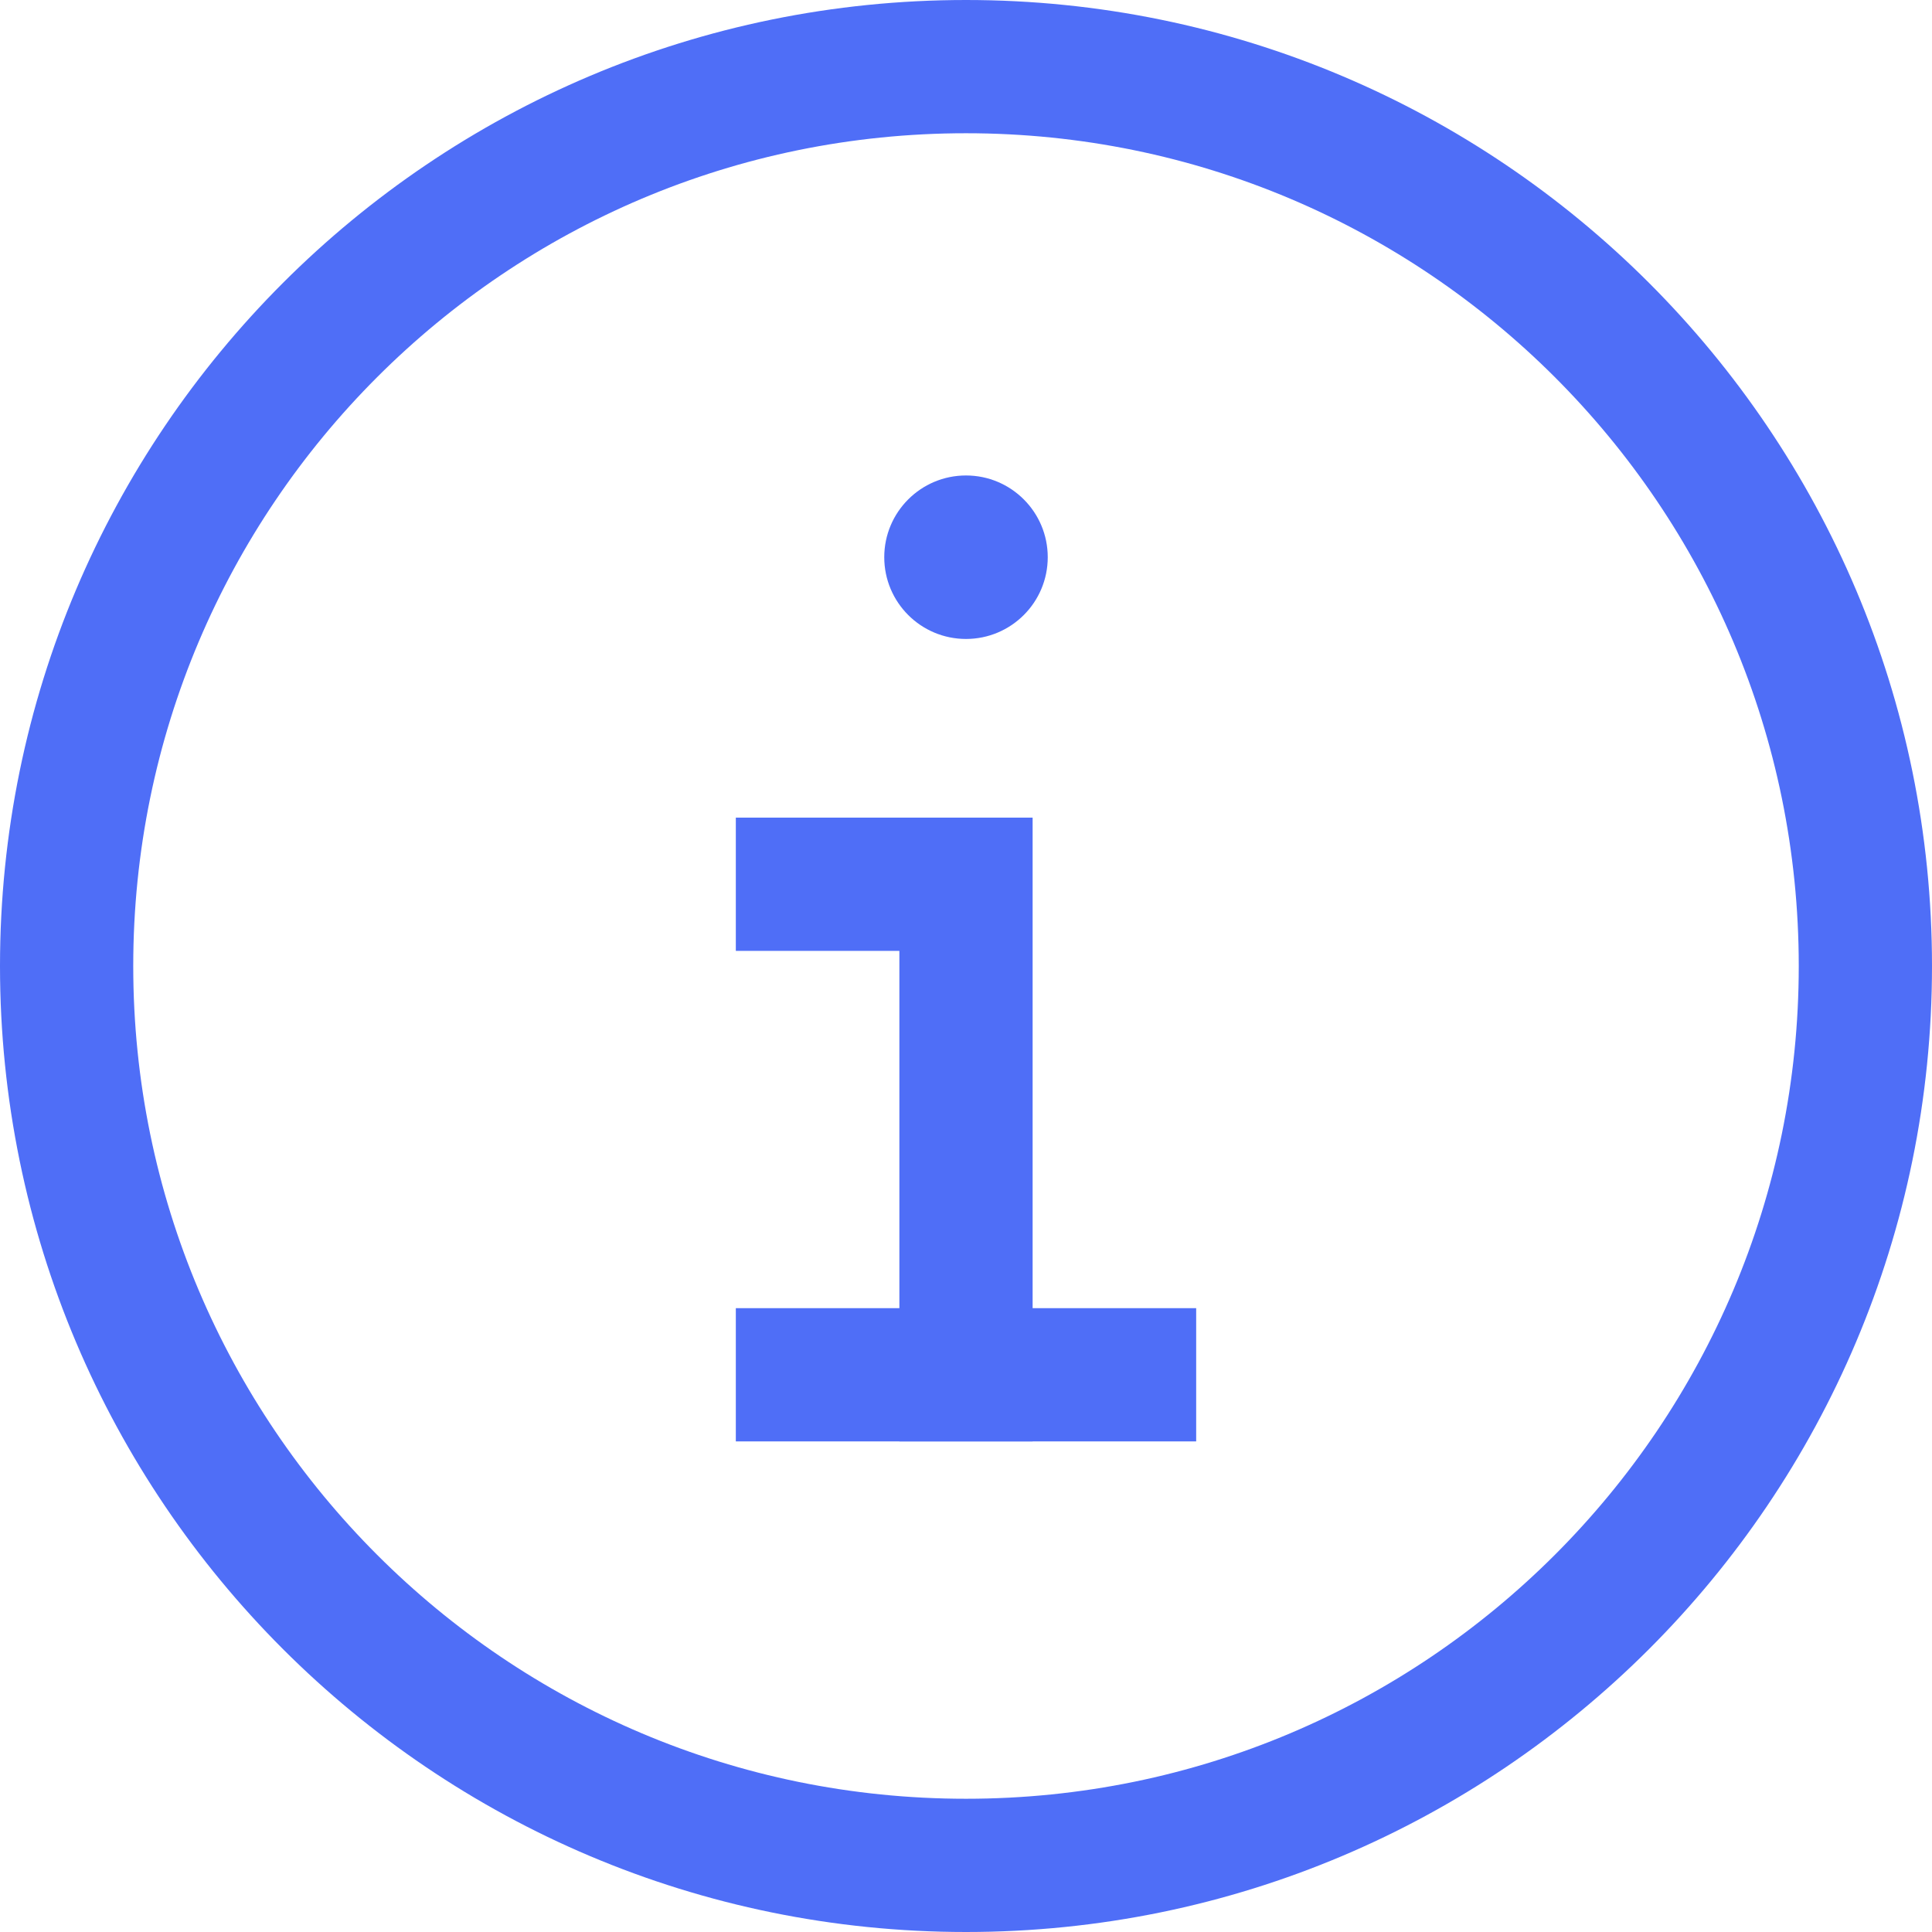
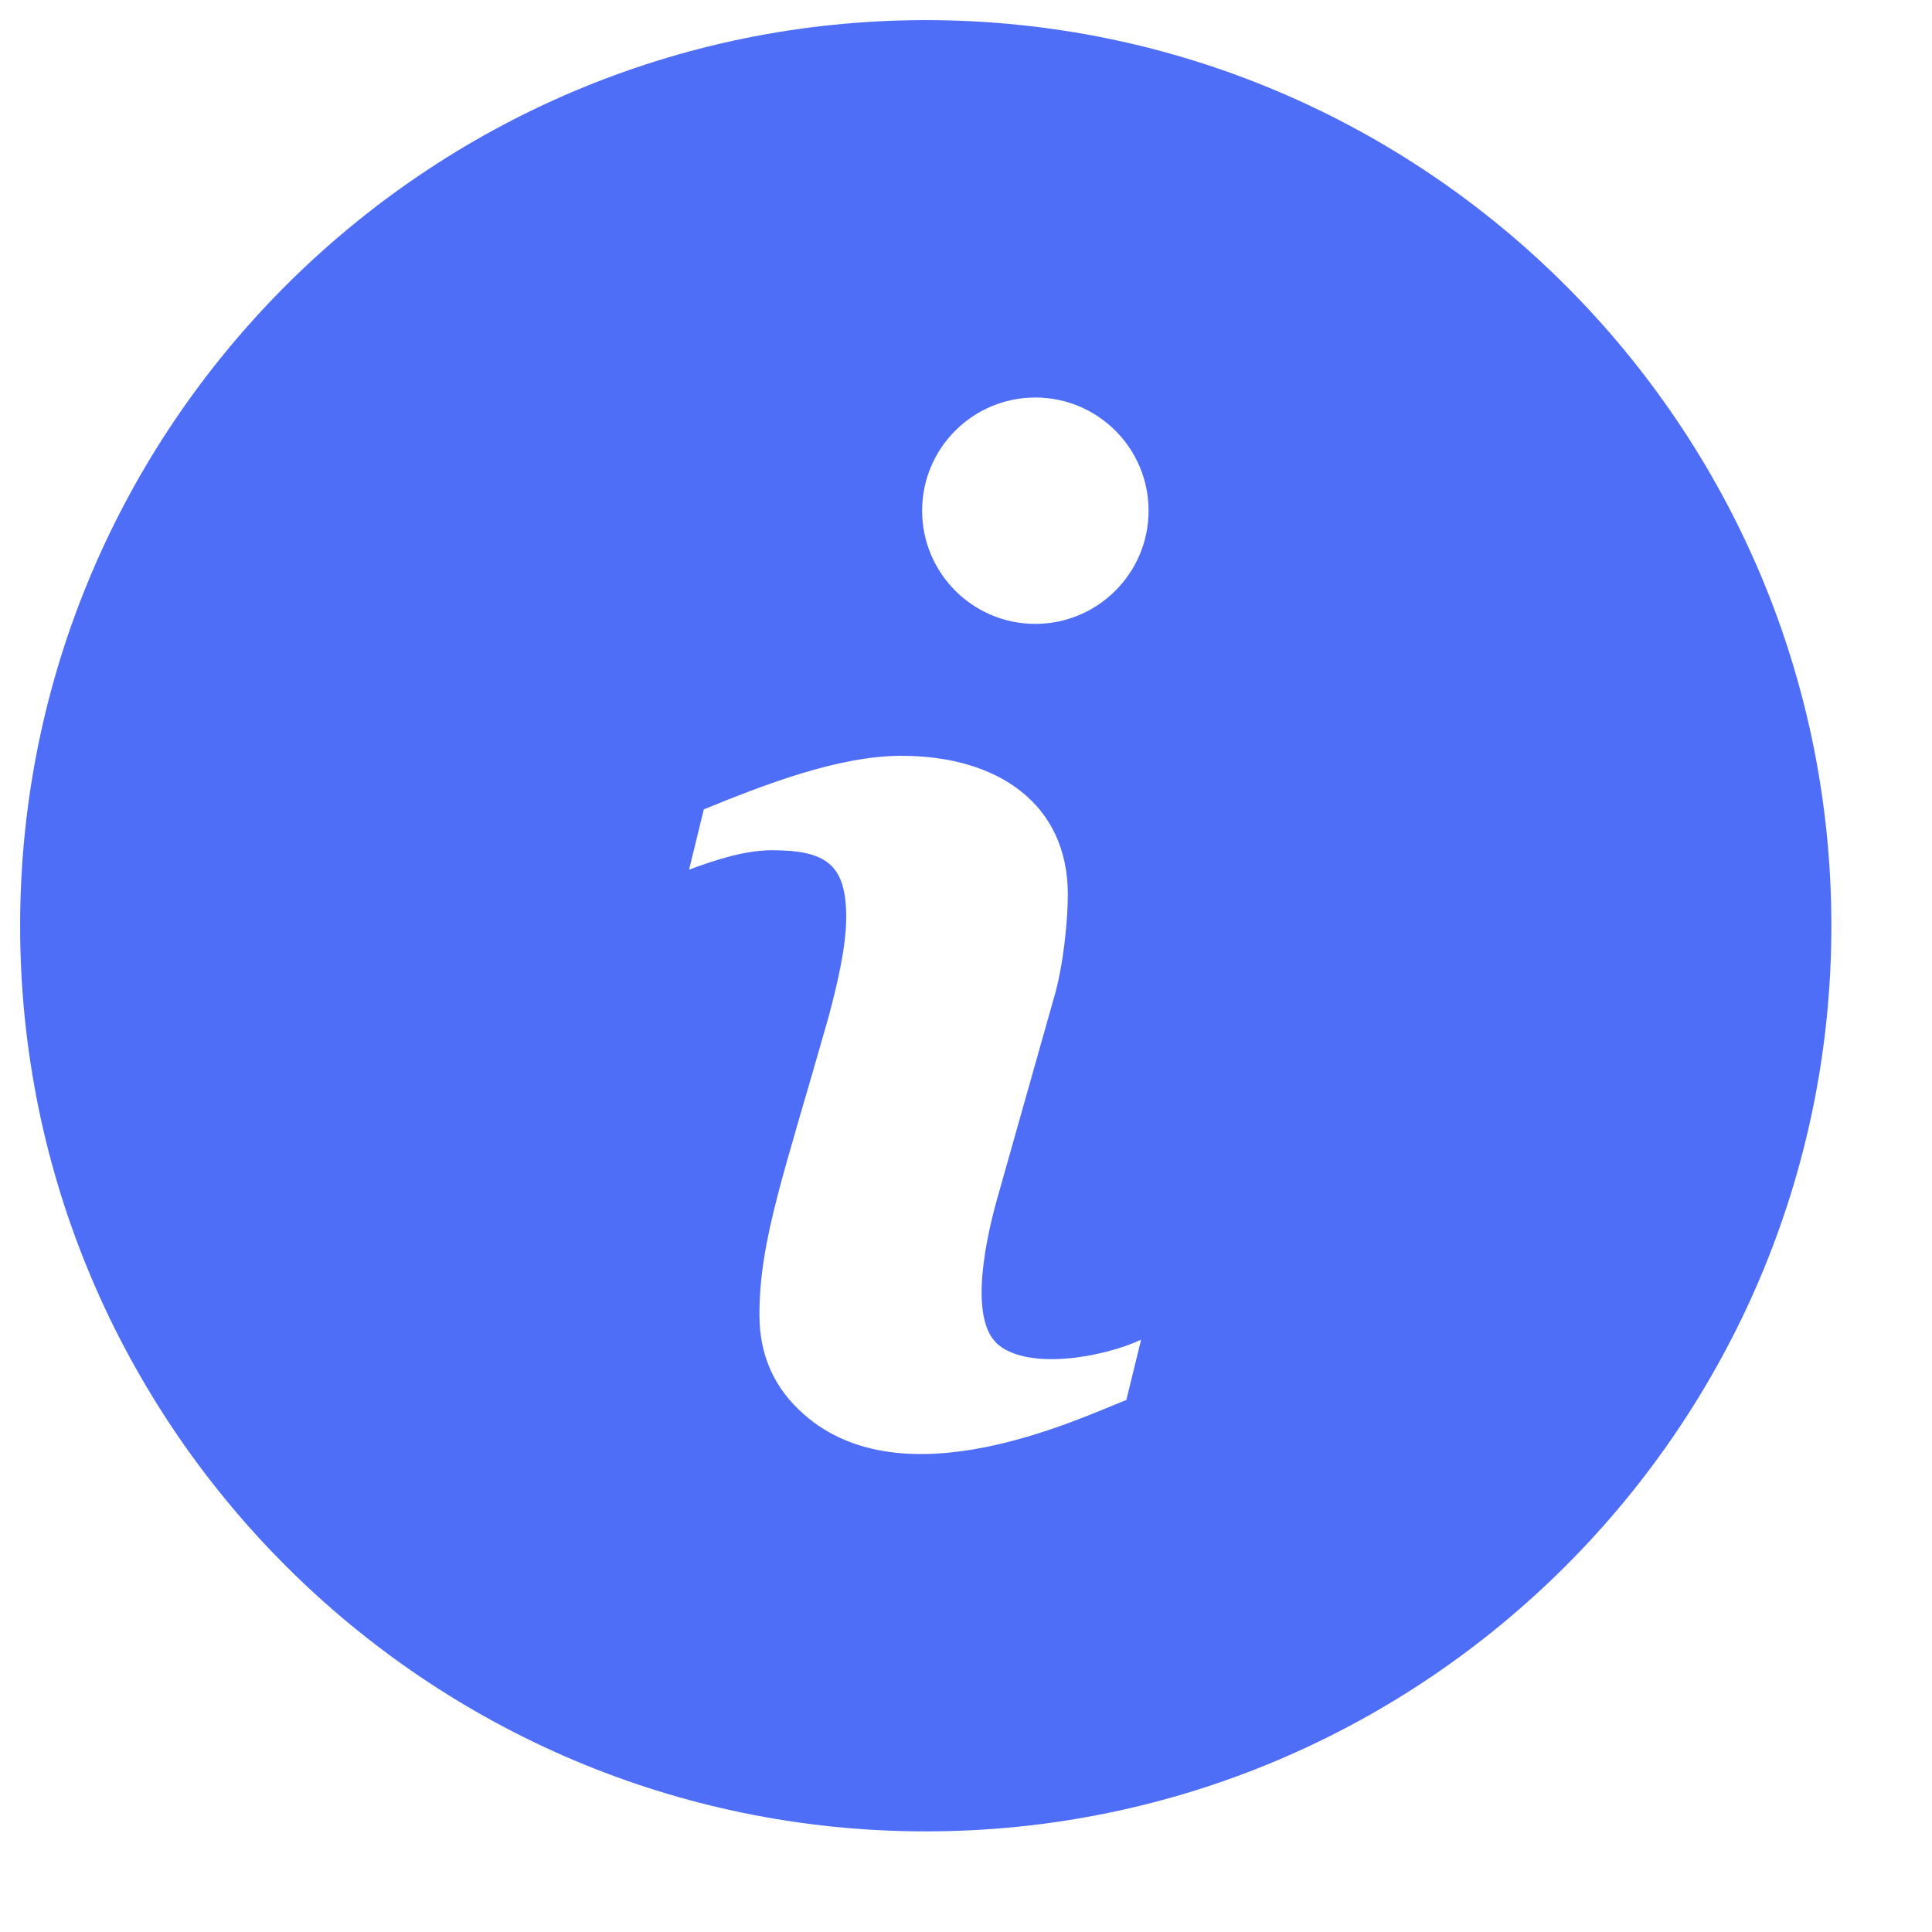
- <svg xmlns="http://www.w3.org/2000/svg" width="29px" height="29px" viewBox="0 0 29 29" version="1.1">
-   <defs />
-   <g id="Symbols" stroke="none" stroke-width="1" fill="none" fill-rule="evenodd">
-     <g id="Overlay/Dialog-(Tip)" transform="translate(-21, -25)">
-       <g id="Header" transform="translate(22, 26)">
-         <g id="Icons/Small-(20px)/Info-(color)">
-           <g>
-             <circle id="Oval" stroke="#4F6EF7" stroke-width="2" stroke-linecap="square" cx="13.5" cy="13.5" r="13.5" />
-             <polyline id="Shape" stroke="#4F6EF7" stroke-width="2" stroke-linecap="square" points="11.045 12.273 13.5 12.273 13.5 19.636" />
-             <path d="M11.045,19.636 L15.955,19.636" id="Shape" stroke="#4F6EF7" stroke-width="2" stroke-linecap="square" />
-             <circle id="Oval" fill="#4F6EF7" fill-rule="nonzero" cx="13.5" cy="7.364" r="1.227" />
+ <svg xmlns="http://www.w3.org/2000/svg" width="24px" height="24px" viewBox="0 0 24 24" version="1.1">
+   <g id="iPhone-8" stroke="none" stroke-width="1" fill="none" fill-rule="evenodd">
+     <g id="Verify-key---Instructions" transform="translate(-24, -577)" fill="#4F6EF7" fill-rule="nonzero">
+       <g id="Component/Info-sheet-(iPhoneX+)" transform="translate(0, 549)">
+         <g id="Header" transform="translate(22, 26)">
+           <g id="Icons/Small-(20px)/Info-(color)" transform="translate(2, 2)">
+             <g id="c-info" transform="translate(0.25, 0.25)">
+               <path d="M11.25,0 C5.047,0 -1.27897692e-13,5.047 -1.27897692e-13,11.25 C-1.27897692e-13,17.453 5.047,22.5 11.25,22.5 C17.453,22.5 22.5,17.453 22.5,11.25 C22.5,5.047 17.453,0 11.25,0 Z M13.742,17.141 C13.122,17.385 10.974,18.411 9.737,17.32 C9.367,16.996 9.184,16.584 9.184,16.085 C9.184,15.149 9.491,14.333 10.045,12.375 C10.143,12.005 10.262,11.525 10.262,11.144 C10.262,10.487 10.012,10.312 9.337,10.312 C9.007,10.312 8.641,10.43 8.31,10.553 L8.493,9.804 C9.231,9.504 10.157,9.139 10.95,9.139 C12.14,9.139 13.015,9.732 13.015,10.861 C13.015,11.186 12.959,11.756 12.841,12.15 L12.157,14.571 C12.015,15.06 11.759,16.139 12.156,16.459 C12.546,16.775 13.469,16.607 13.925,16.392 L13.742,17.141 Z M12.611,7.5 C11.835,7.5 11.205,6.87 11.205,6.094 C11.205,5.317 11.835,4.688 12.611,4.688 C13.387,4.688 14.018,5.317 14.018,6.094 C14.018,6.87 13.387,7.5 12.611,7.5 Z" id="Shape" />
+             </g>
          </g>
        </g>
      </g>
    </g>
  </g>
</svg>
